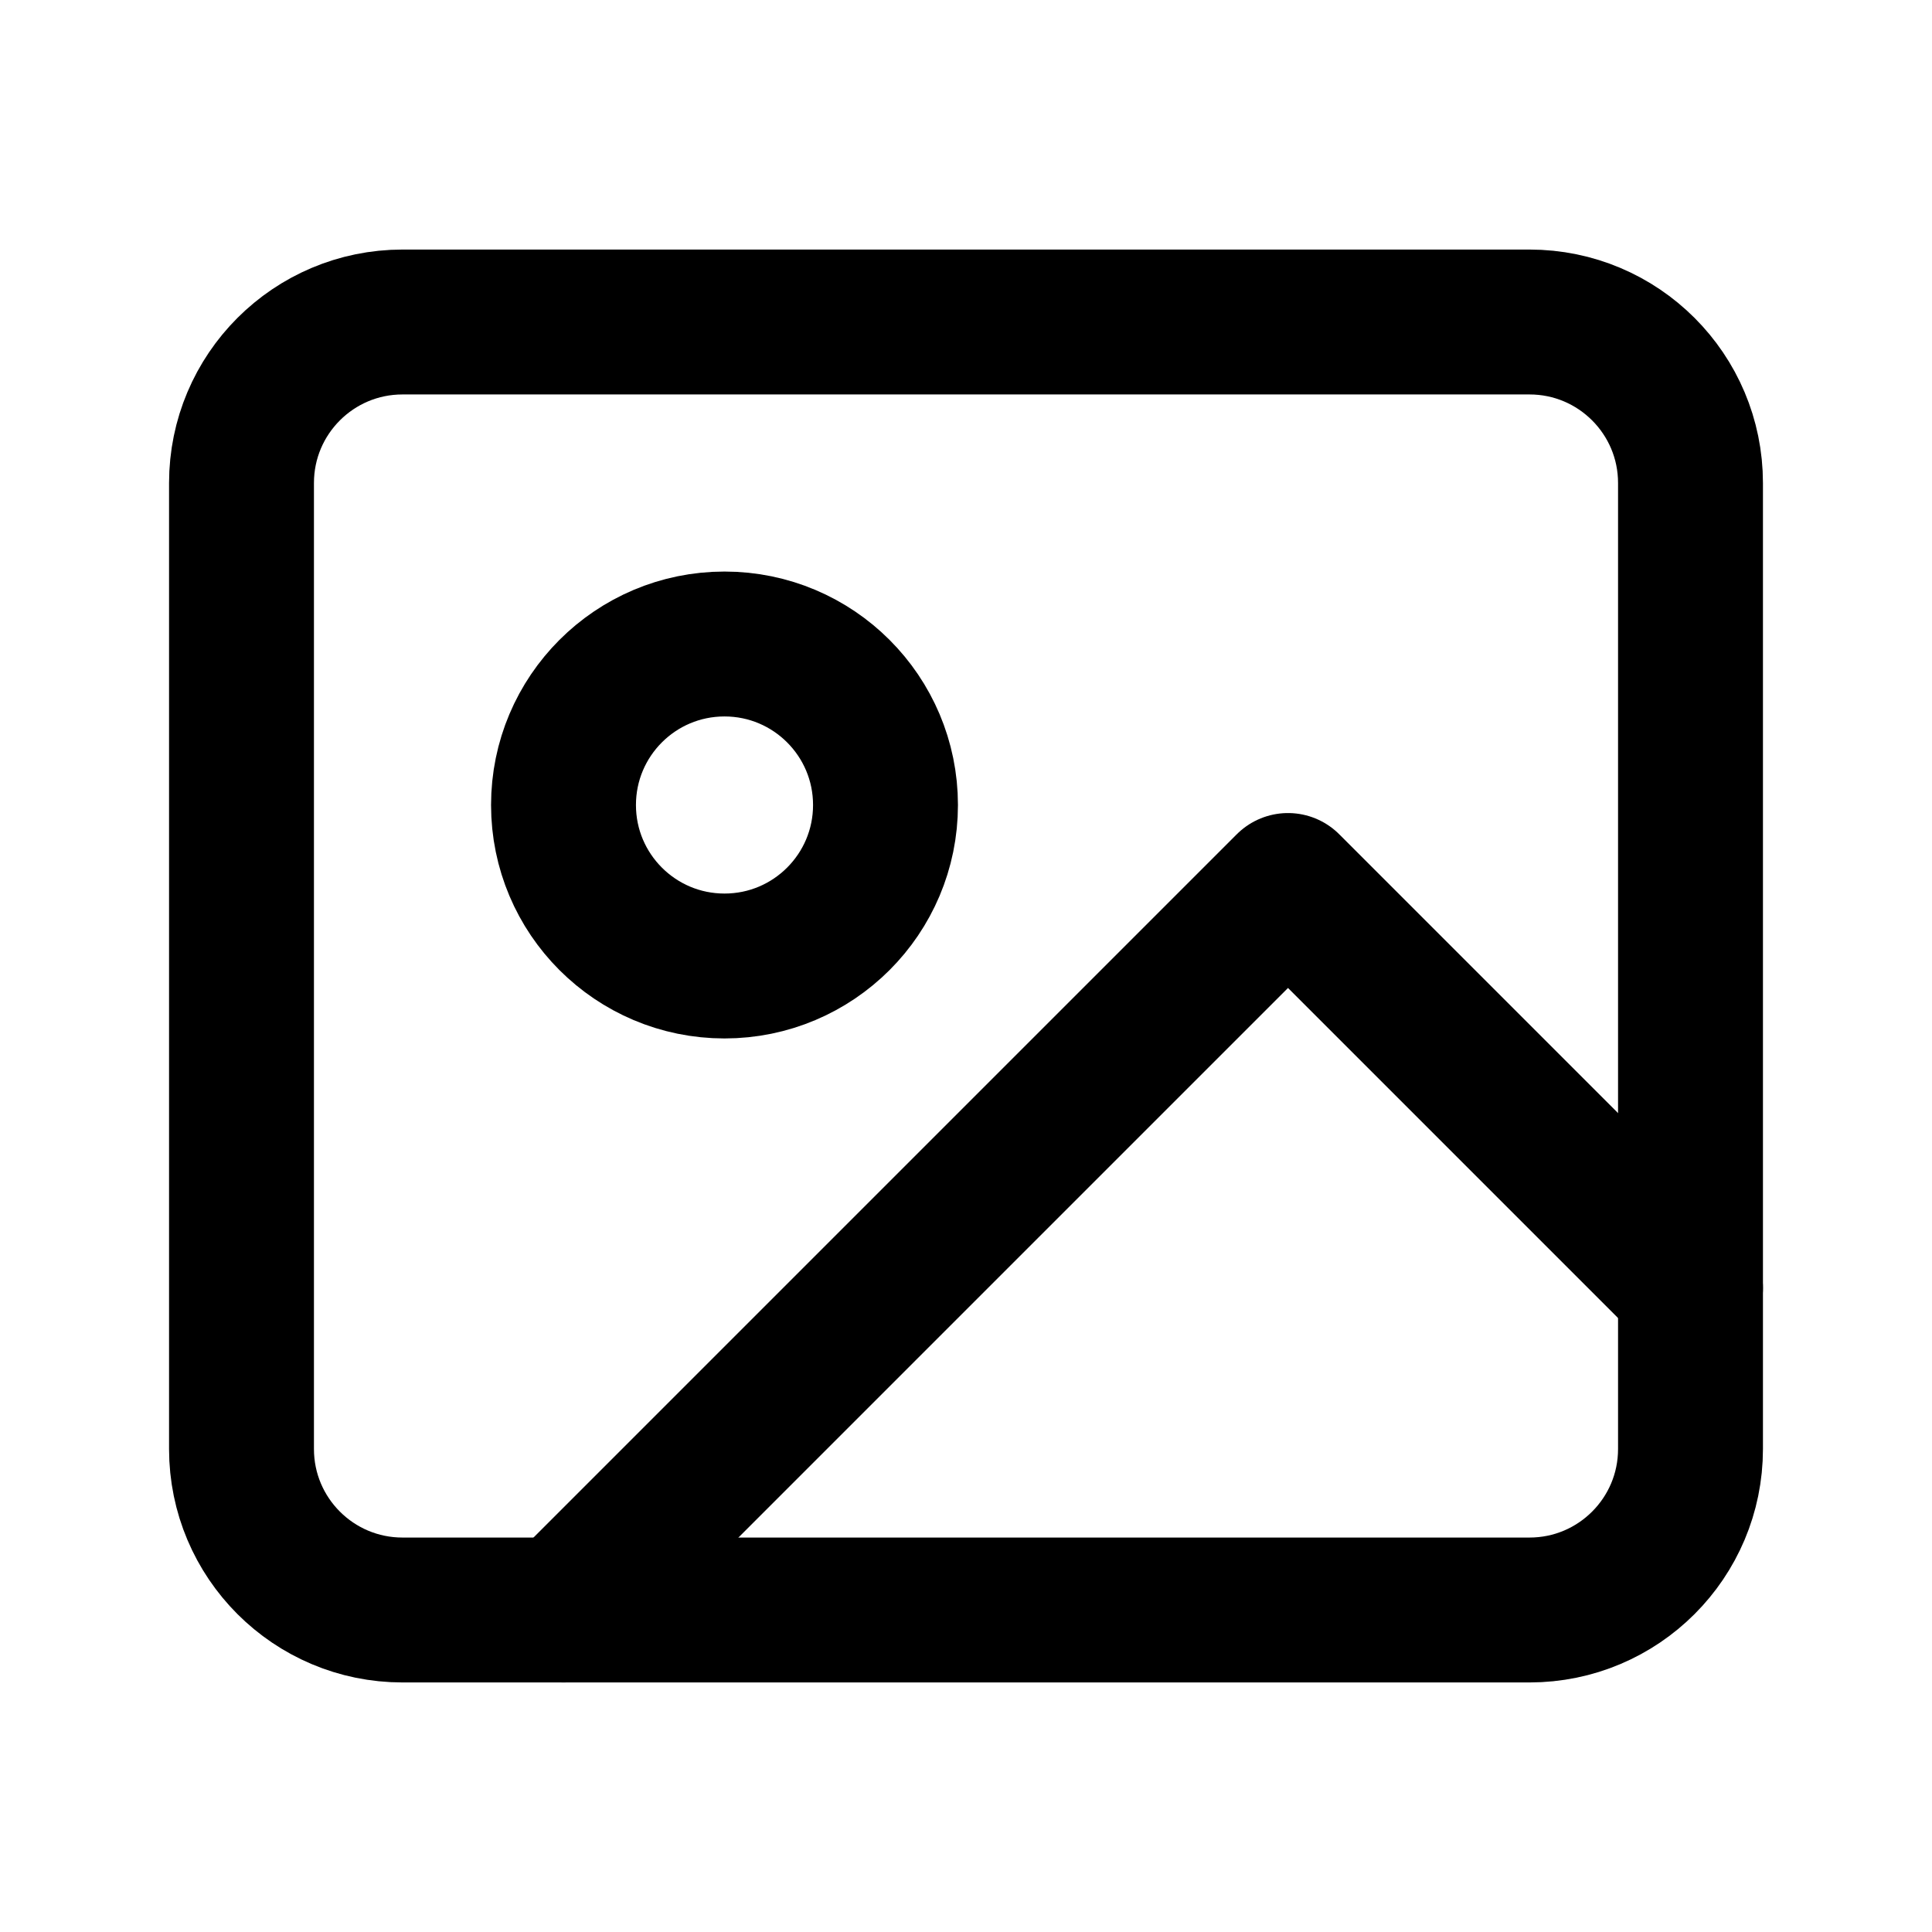
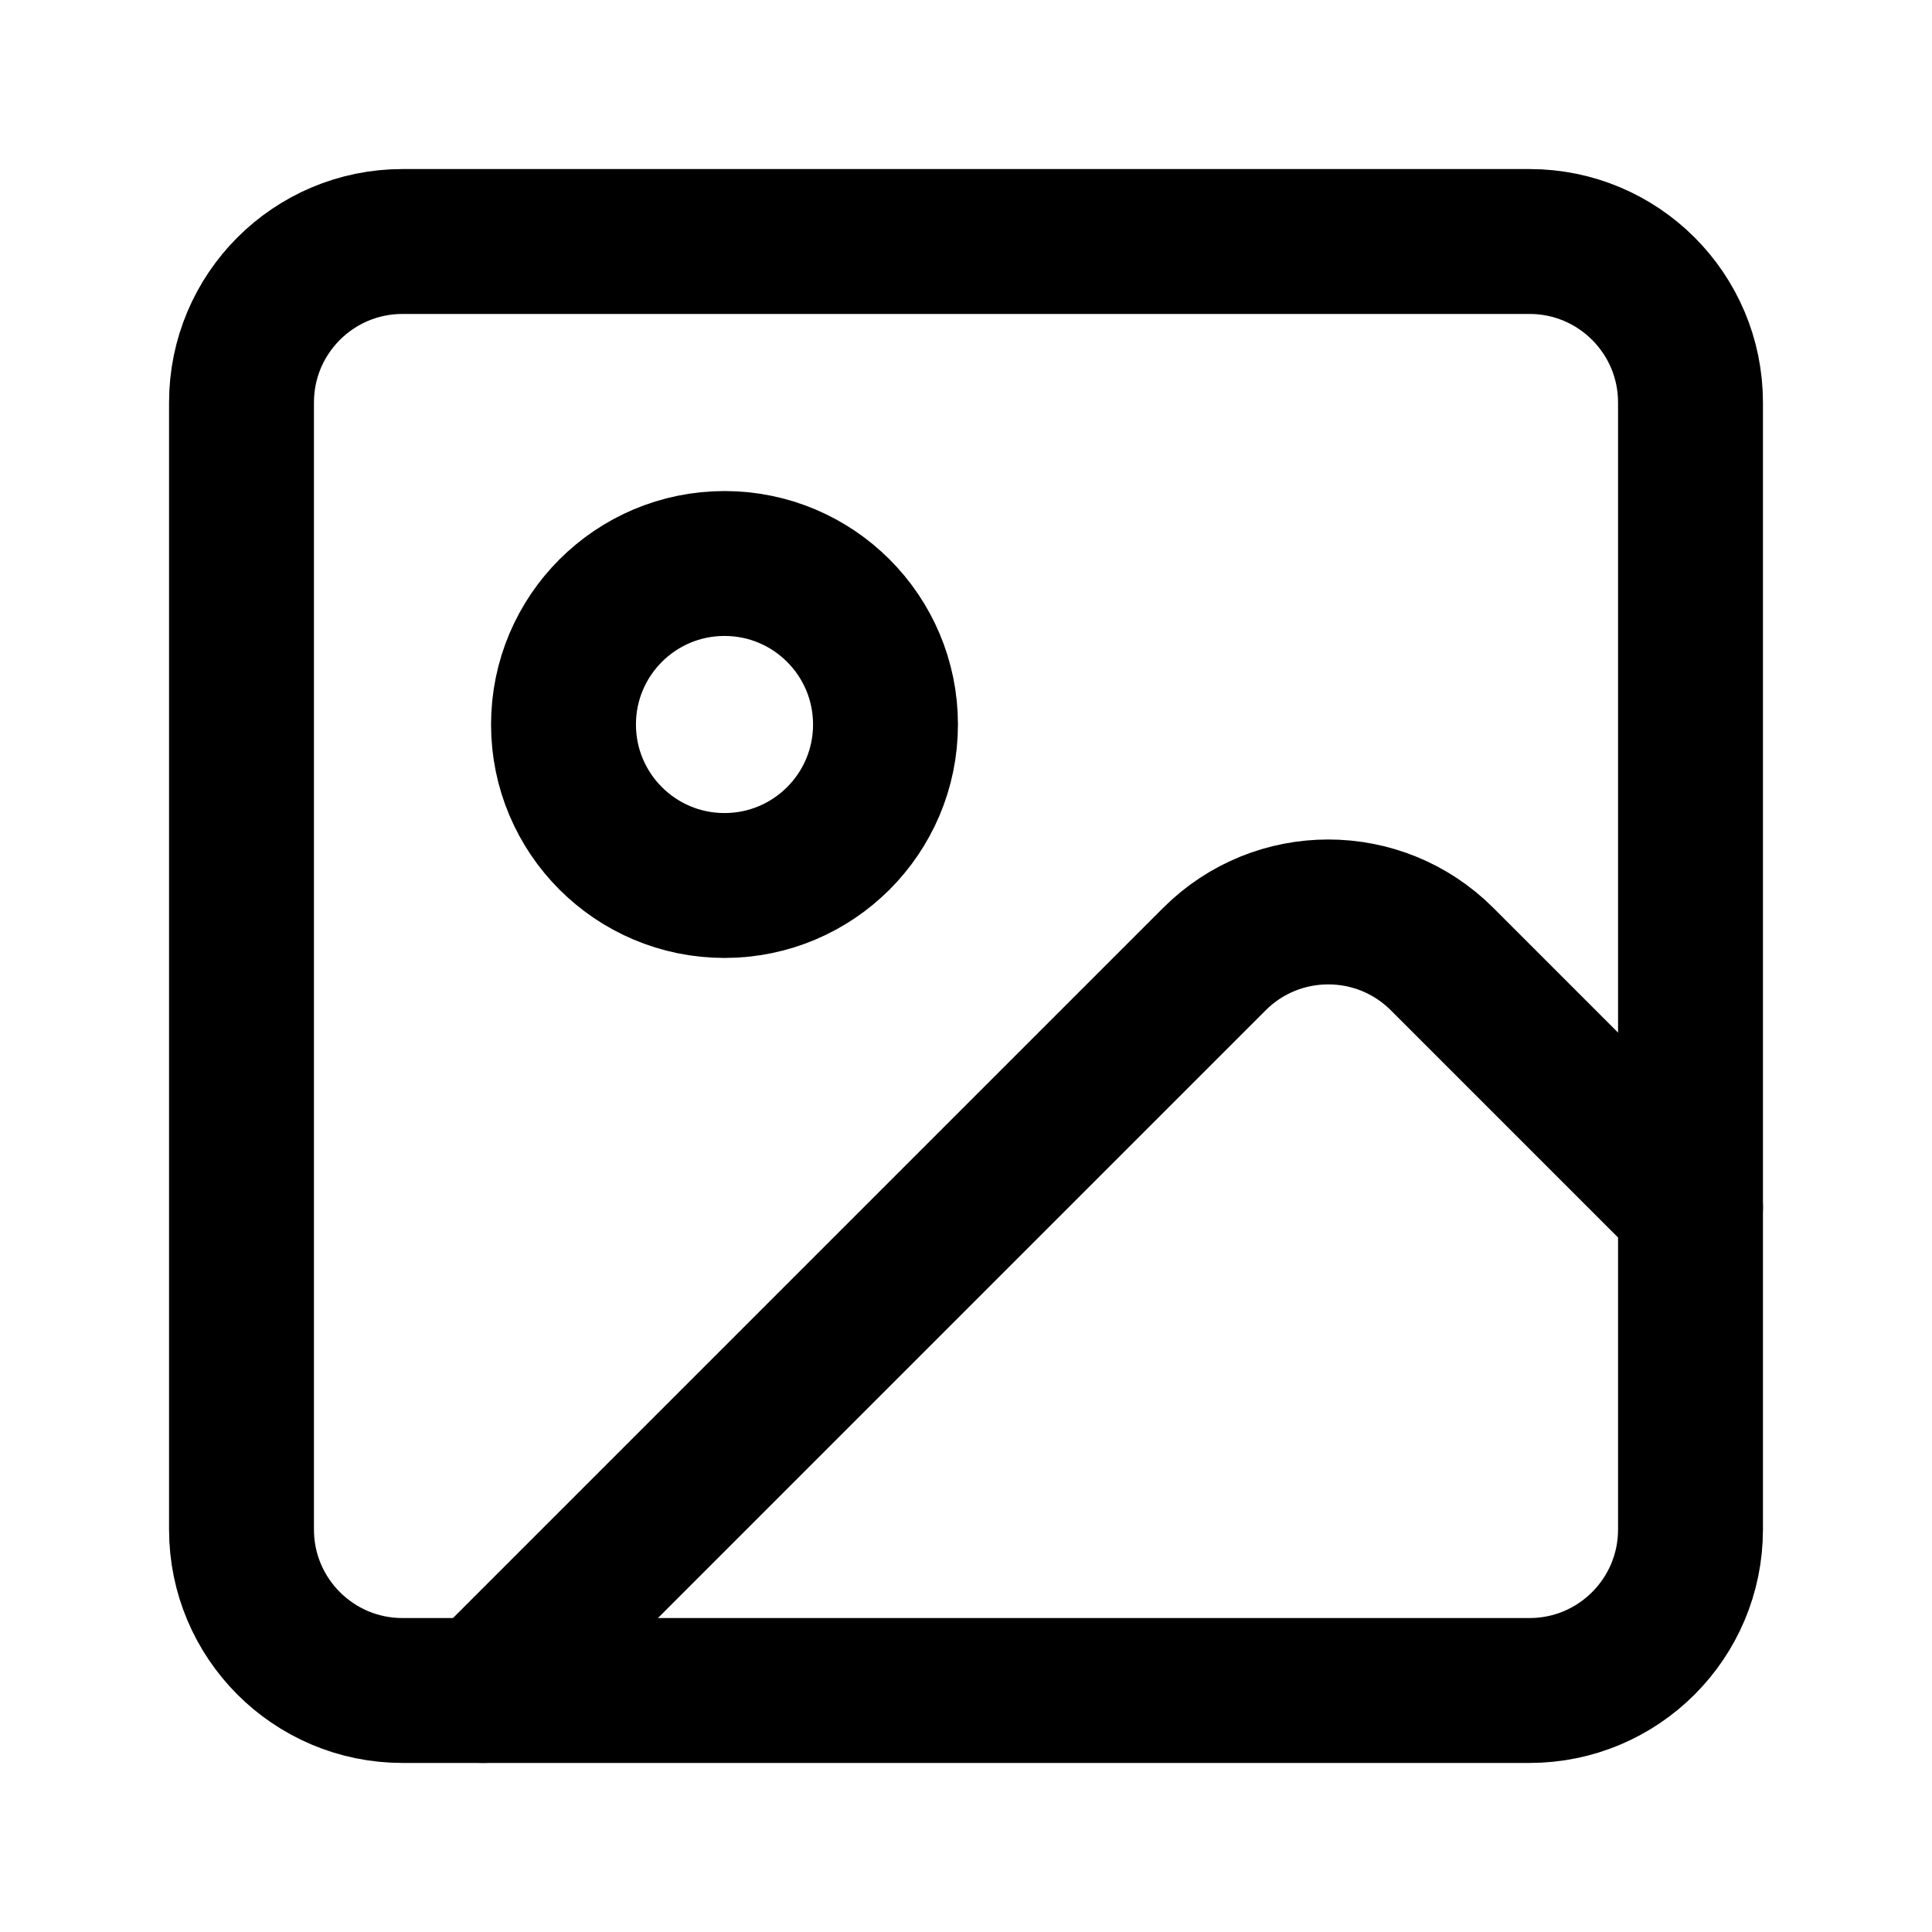
<svg xmlns="http://www.w3.org/2000/svg" width="24" height="24" viewBox="0 0 24 24" fill="none" stroke="currentColor" stroke-width="1.8" stroke-linecap="round" stroke-linejoin="round">
-   <rect x="3" y="4" width="18" height="16" rx="2" />
-   <circle cx="9" cy="10" r="2" />
-   <path d="m21 16-5-5-9 9" />
+   <rect width="18" height="18" x="3" y="3" rx="2" ry="2" />
+   <circle cx="9" cy="9" r="2" />
+   <path d="m21 15-3.086-3.086a2 2 0 0 0-2.828 0L6 21" />
</svg>
